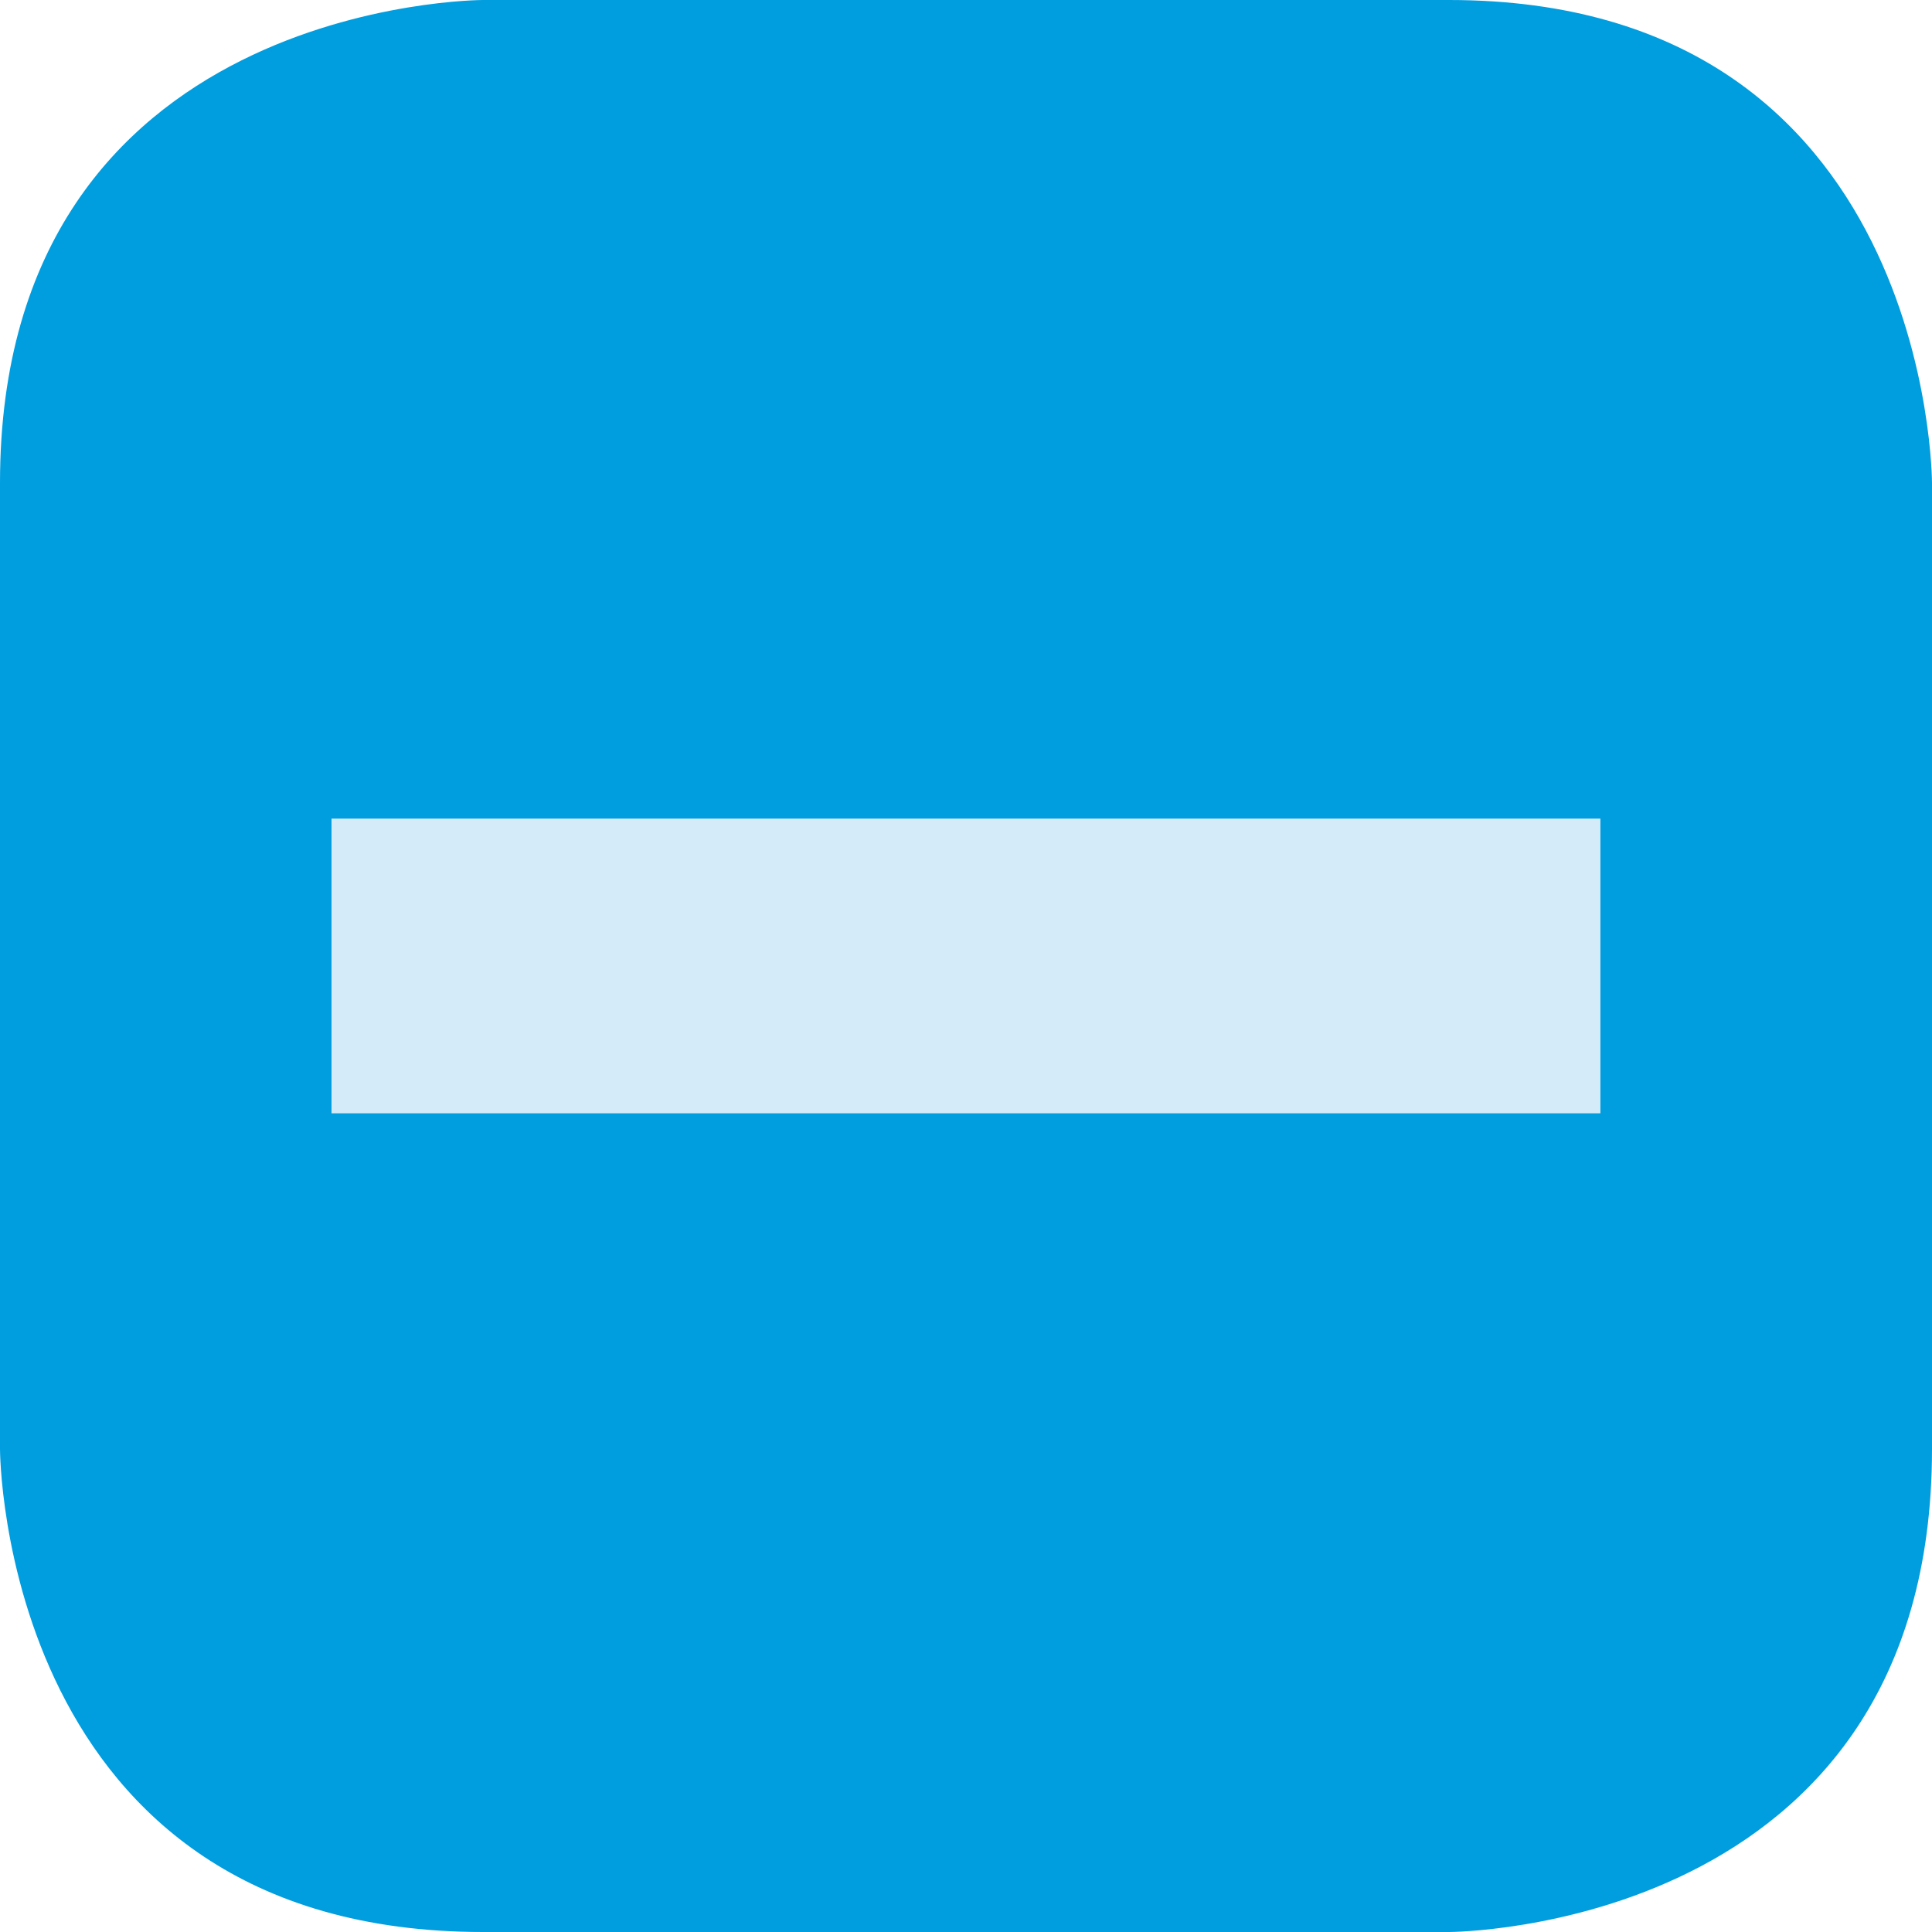
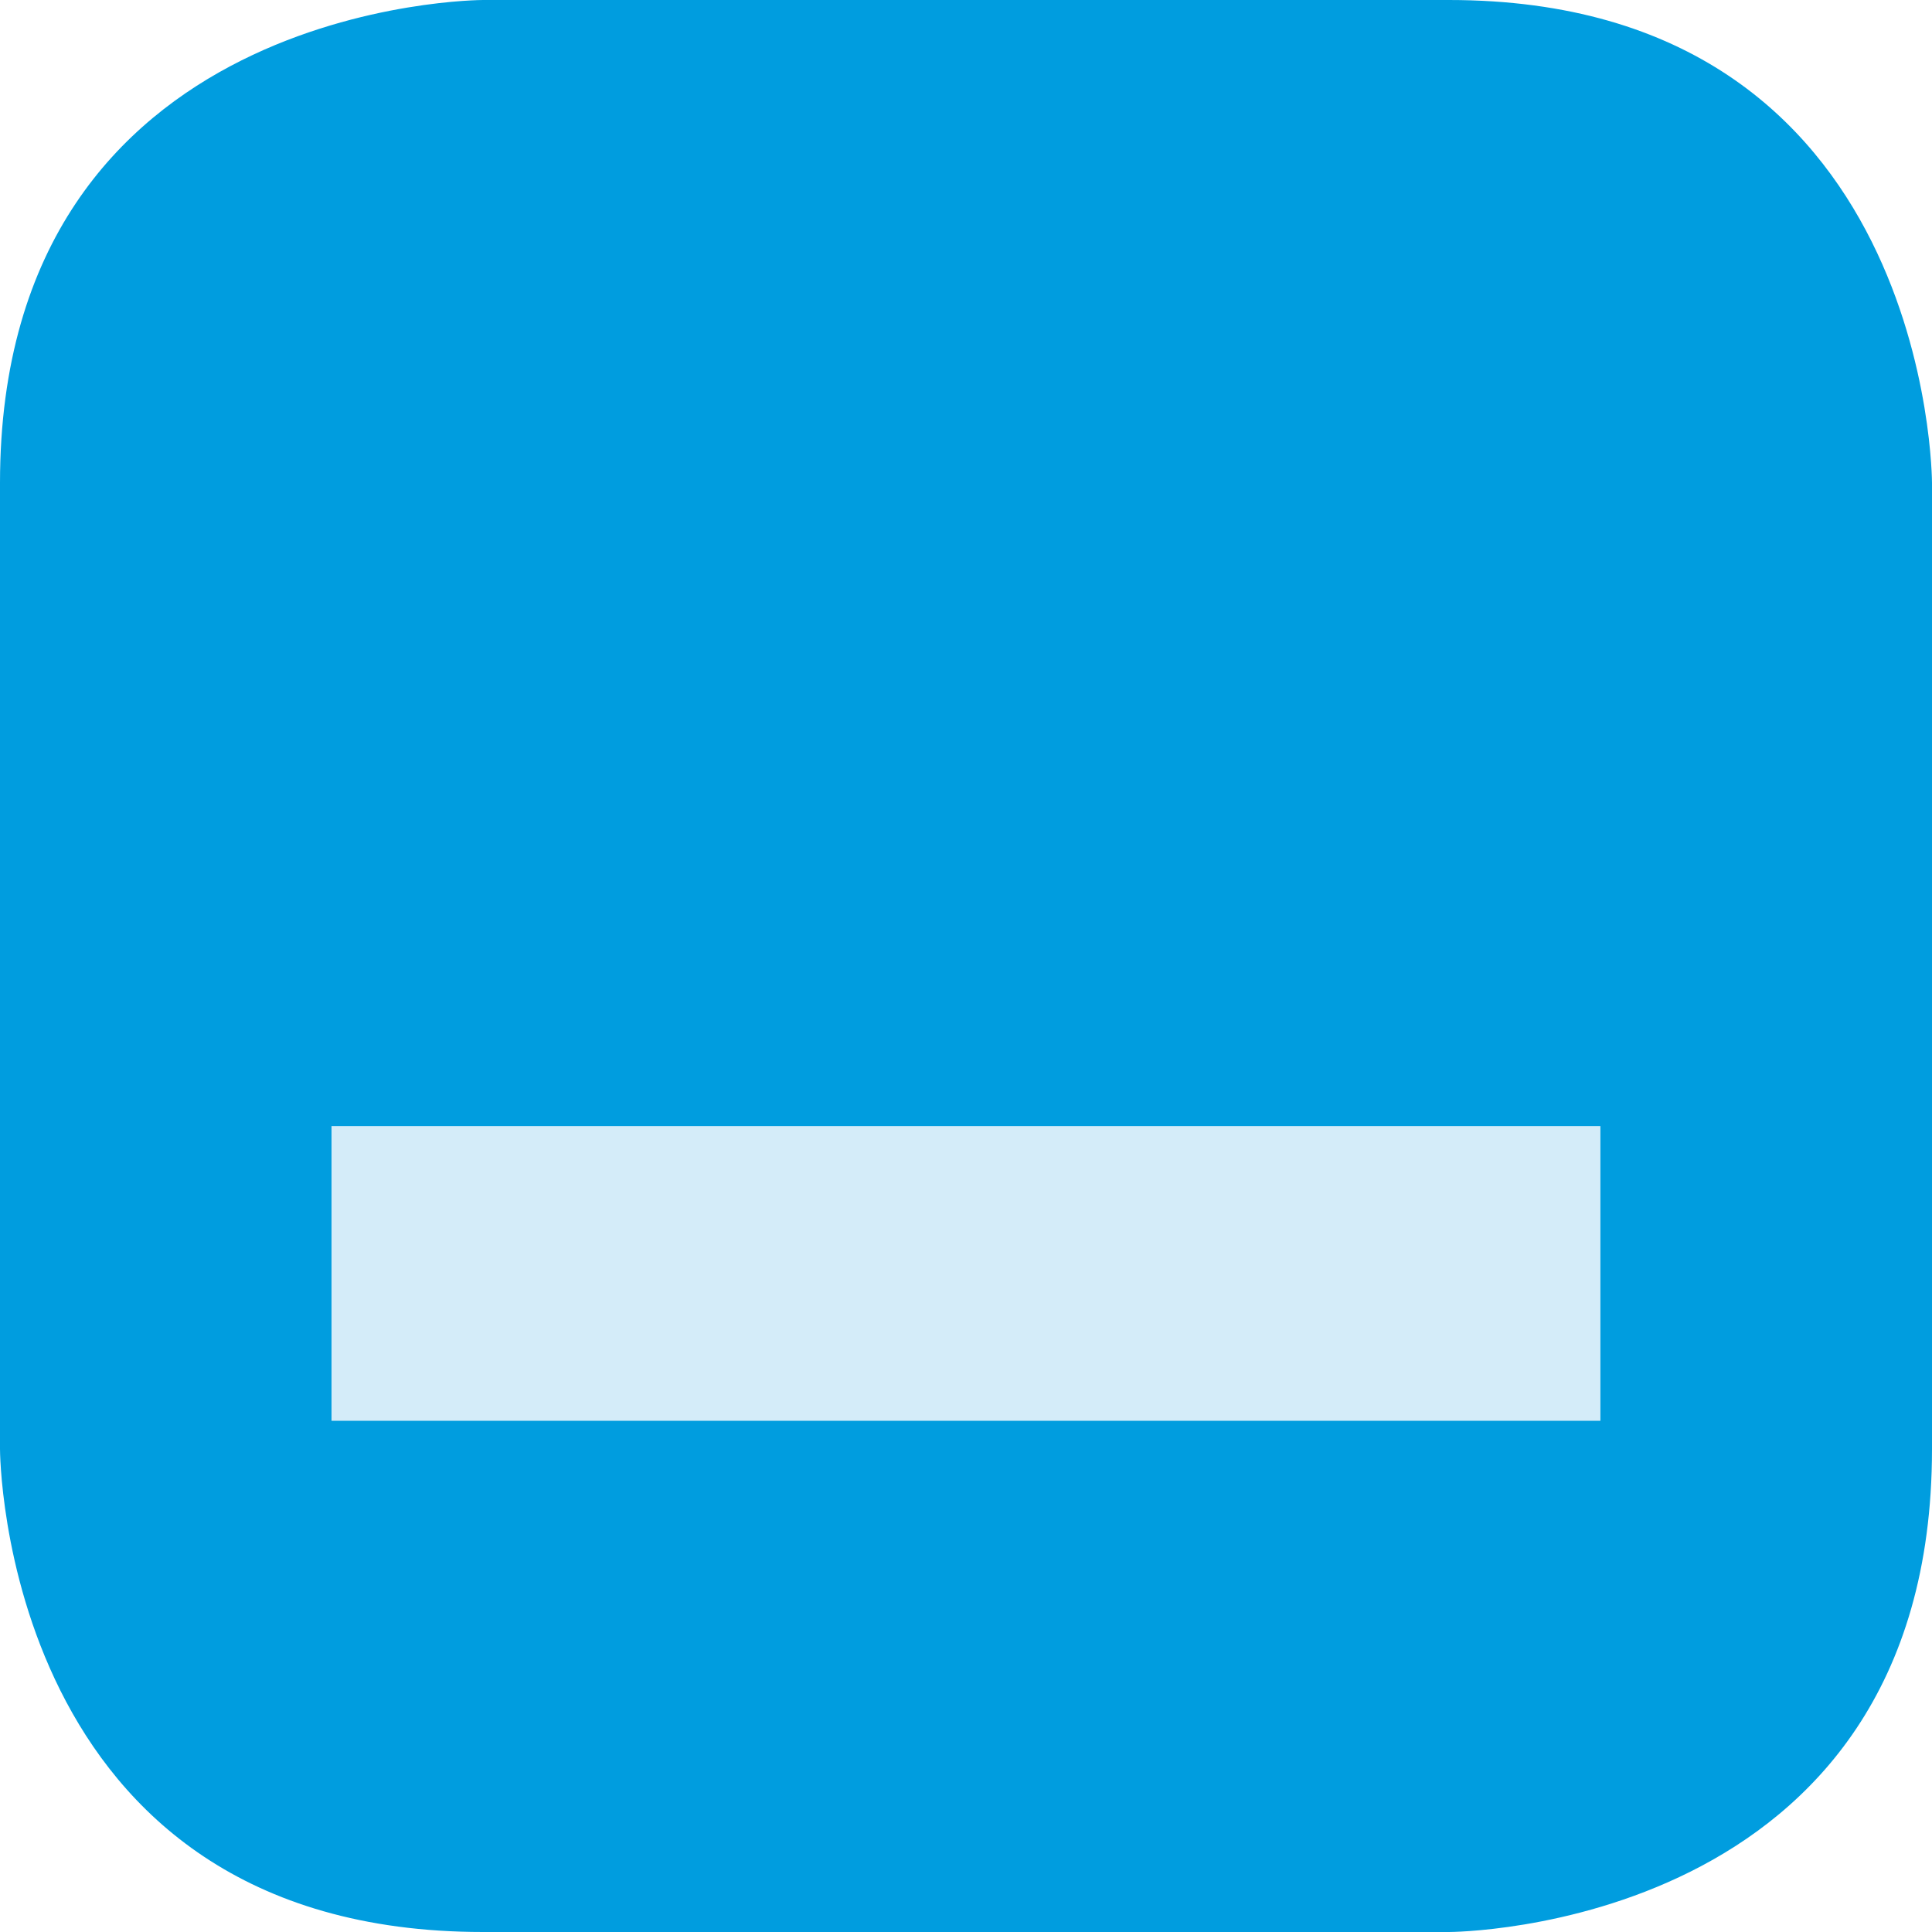
<svg xmlns="http://www.w3.org/2000/svg" version="1.1" id="Vrstva_1" x="0px" y="0px" width="22.676px" height="22.676px" viewBox="0 0 22.676 22.676" enable-background="new 0 0 22.676 22.676" xml:space="preserve">
  <defs id="defs13" />
  <g id="g8">
    <g id="g6">
      <path d="m 5.669,1.783371e-7 c 0,0 -5.669,0 -5.669,5.669 V 17.008 c 0,0 0,5.668 5.669,5.668 h 11.337 c 0,0 5.67,0 5.67,-5.668 V 5.669 c 0,0 0,-5.669 -5.67,-5.669 z" id="path2" style="fill:#009ddf" />
-       <rect style="opacity:1;fill:#d4ecf9;fill-opacity:1;stroke:none;stroke-width:1.123;stroke-opacity:1" id="rect17" width="14.893" height="3.459" x="3.891" y="9.608" />
+       <rect style="opacity:1;fill:#d4ecf9;fill-opacity:1;stroke:none;stroke-width:1.123;stroke-opacity:1" id="rect17" width="14.893" height="3.459" x="3.891" y="13.217" />
    </g>
  </g>
</svg>
